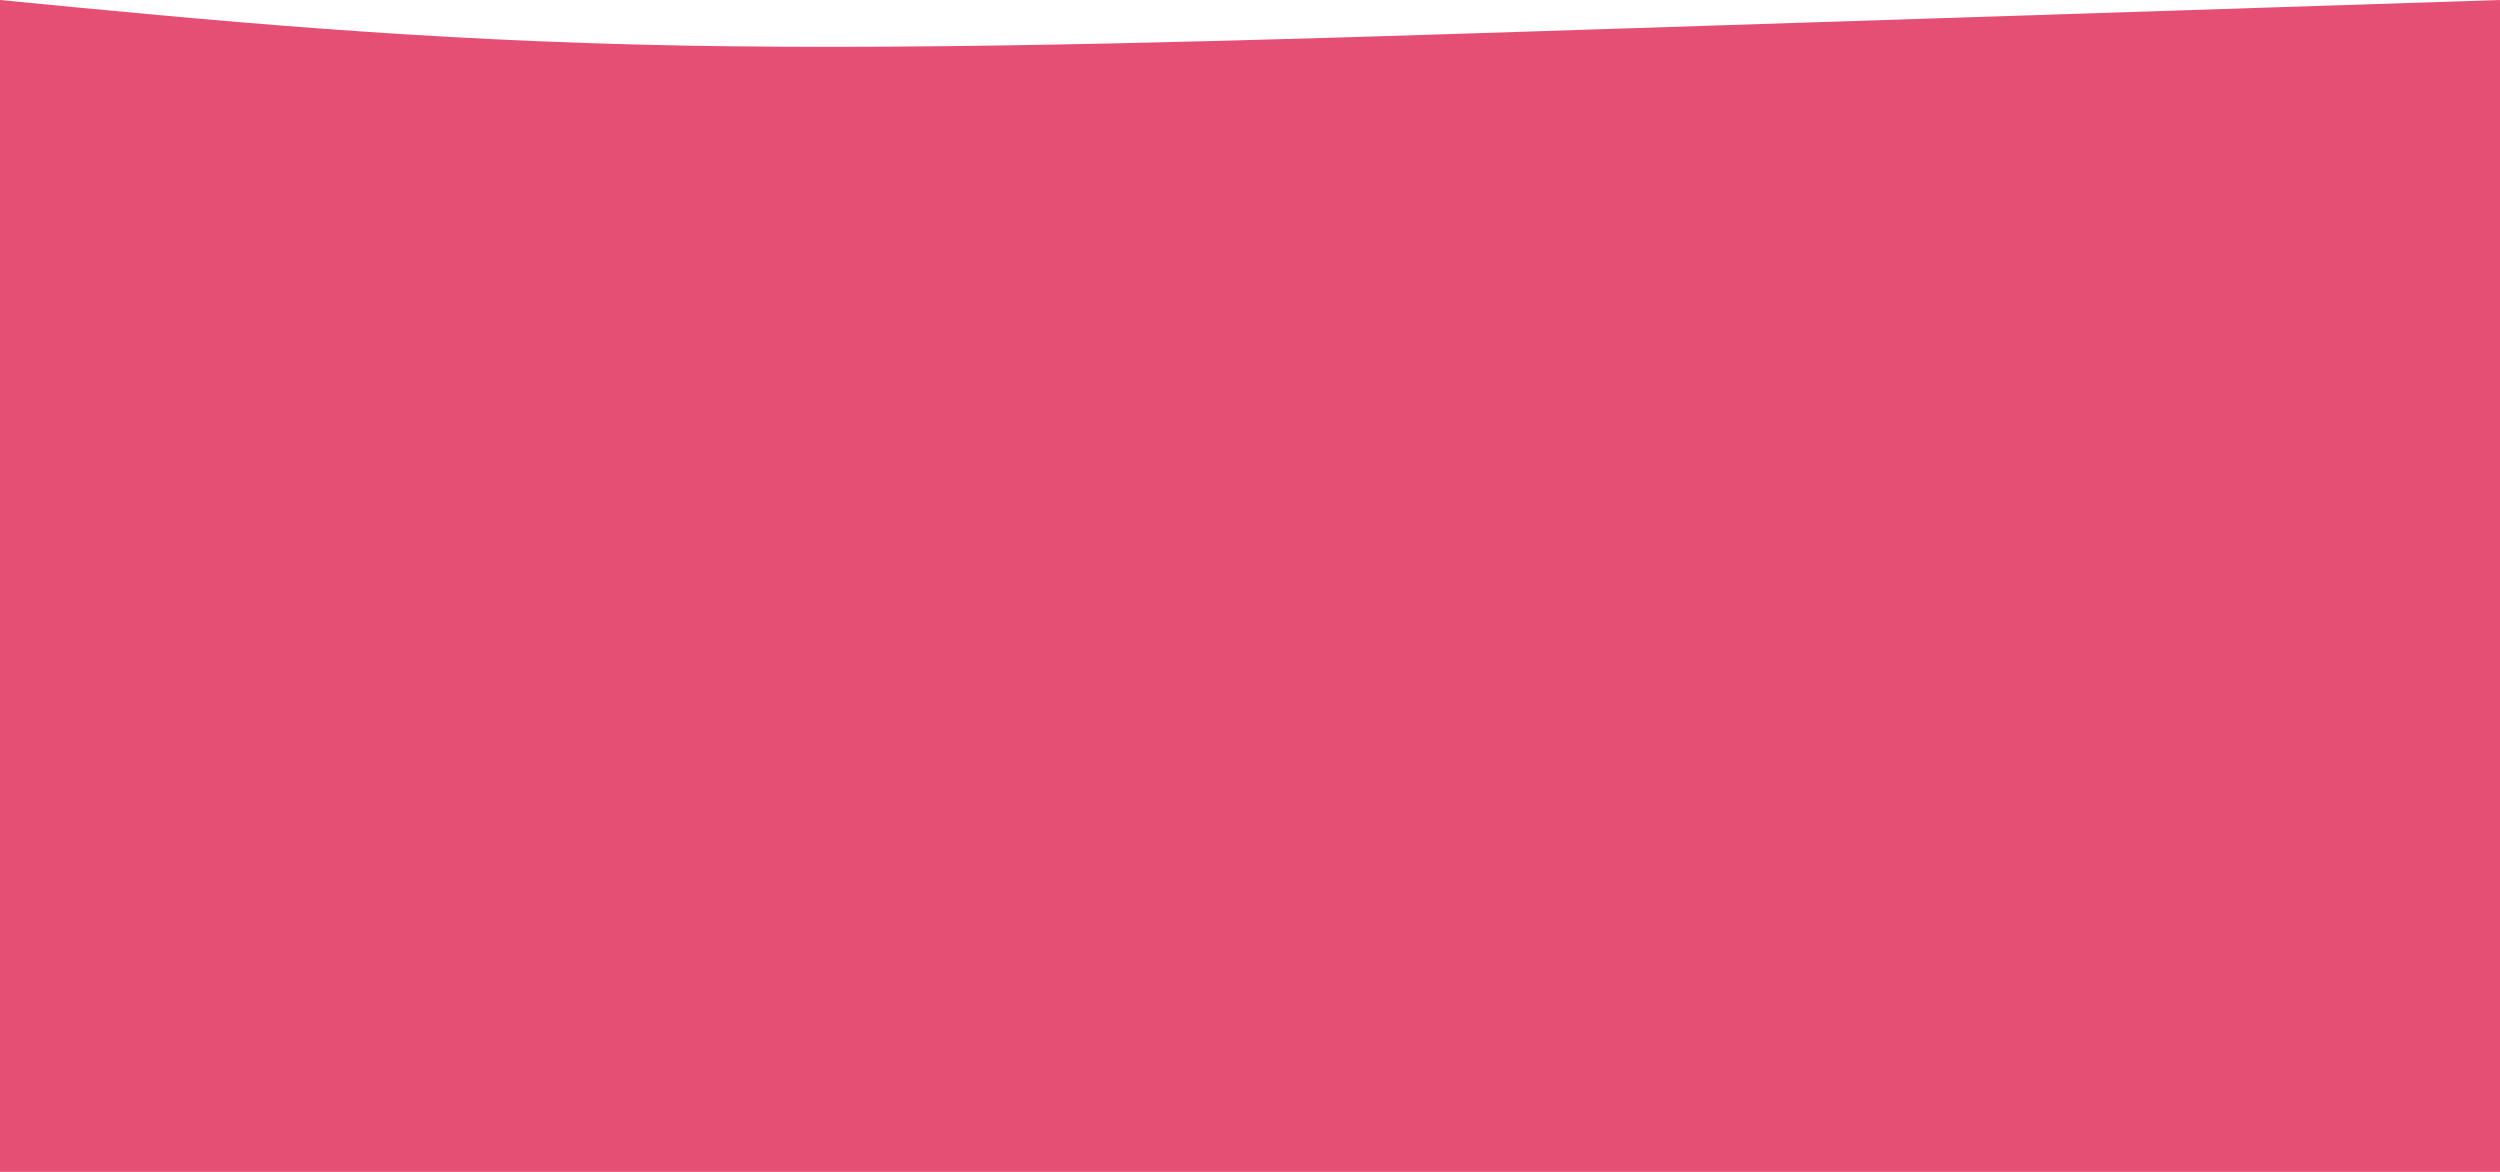
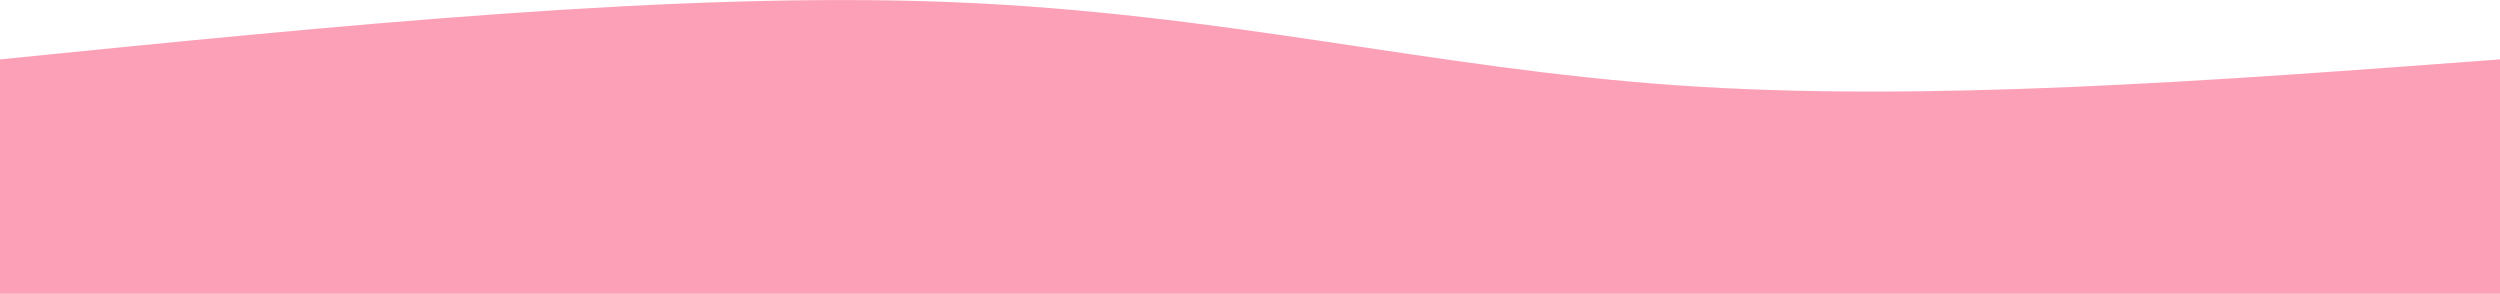
- <svg xmlns="http://www.w3.org/2000/svg" version="1.1" id="Layer_1" x="0px" y="0px" viewBox="0 0 1920 900" style="enable-background:new 0 0 1920 900;" xml:space="preserve">
+ <svg xmlns="http://www.w3.org/2000/svg" version="1.1" id="Layer_1" x="0px" y="0px" viewBox="0 0 1920 225.6" style="enable-background:new 0 0 1920 225.6;" xml:space="preserve">
  <style type="text/css">
- 	.st0{fill:#E64F74;enable-background:new;}
+ 	.st0{fill:#FCA0B7;}
</style>
-   <path class="st0" d="M0,900V0c160.5,15.6,321.1,31.2,524,35s448.3-4.2,688-12s473.9-15.4,708-23v900H0z" />
+   <path class="st0" d="M0,225.6v-180c260.1-26.1,520.3-52.3,730-44s369.1,50.9,559,64s410.5-3.5,631-20v180H0z" />
</svg>
